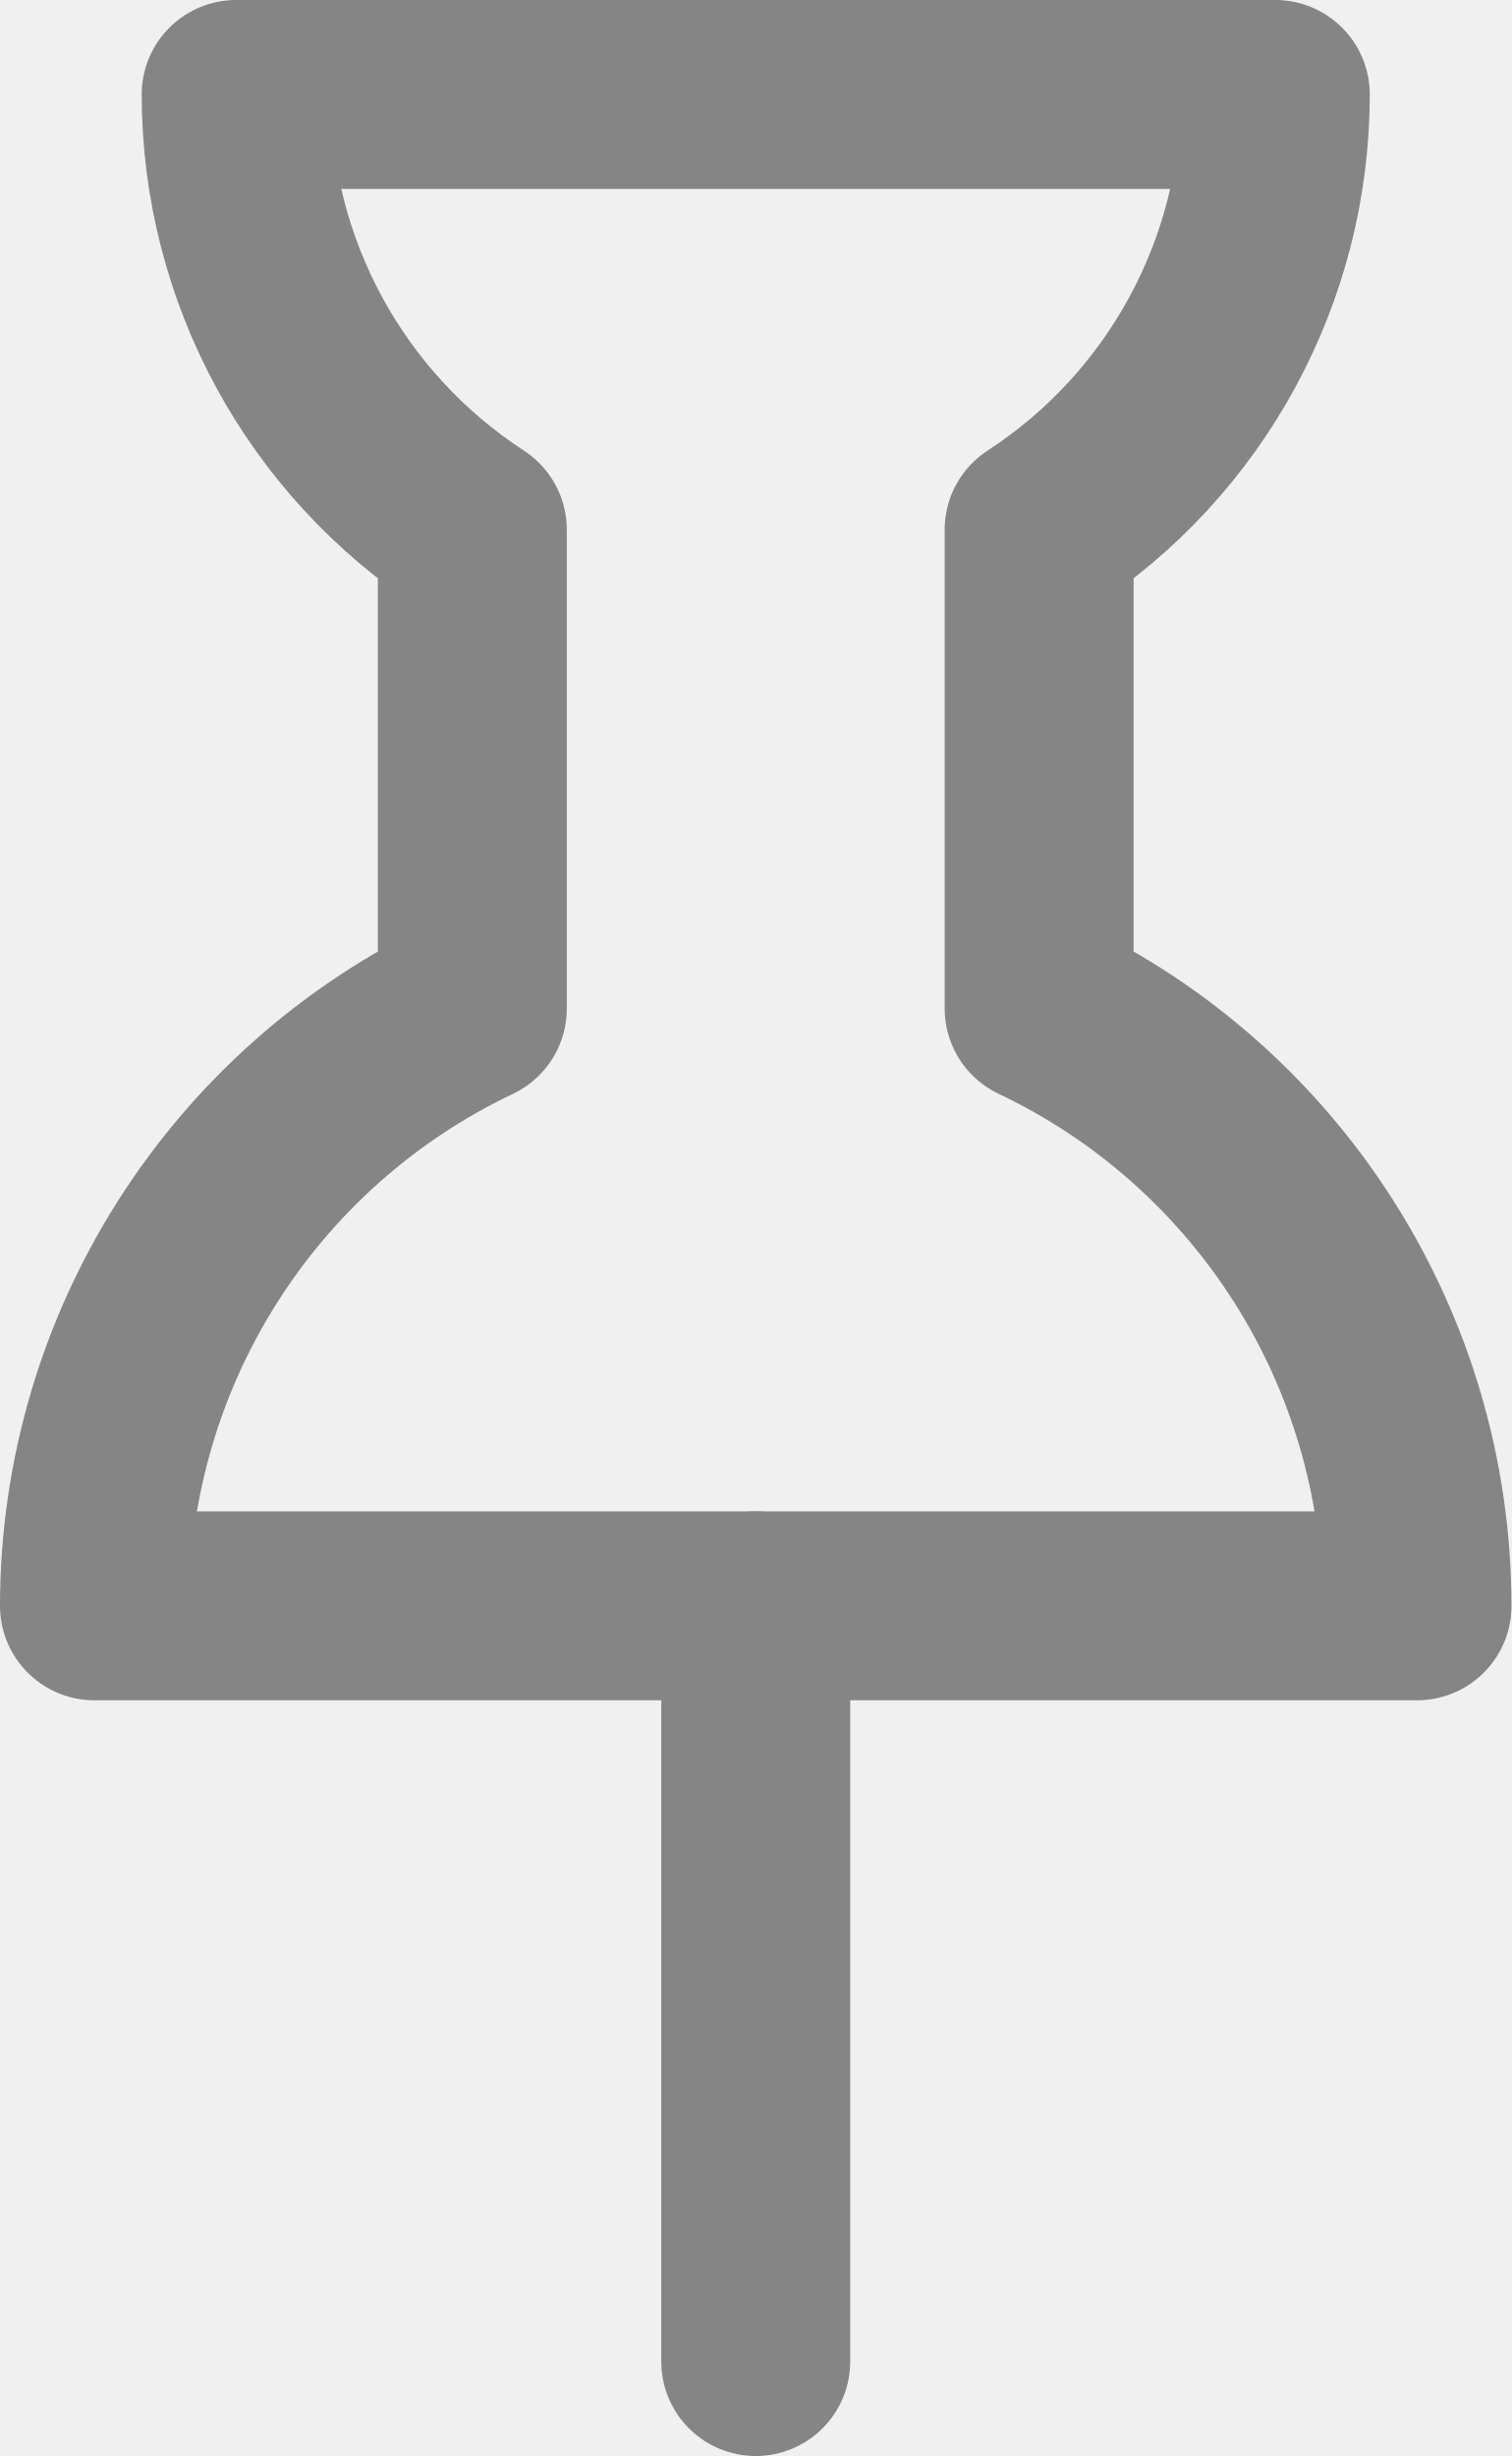
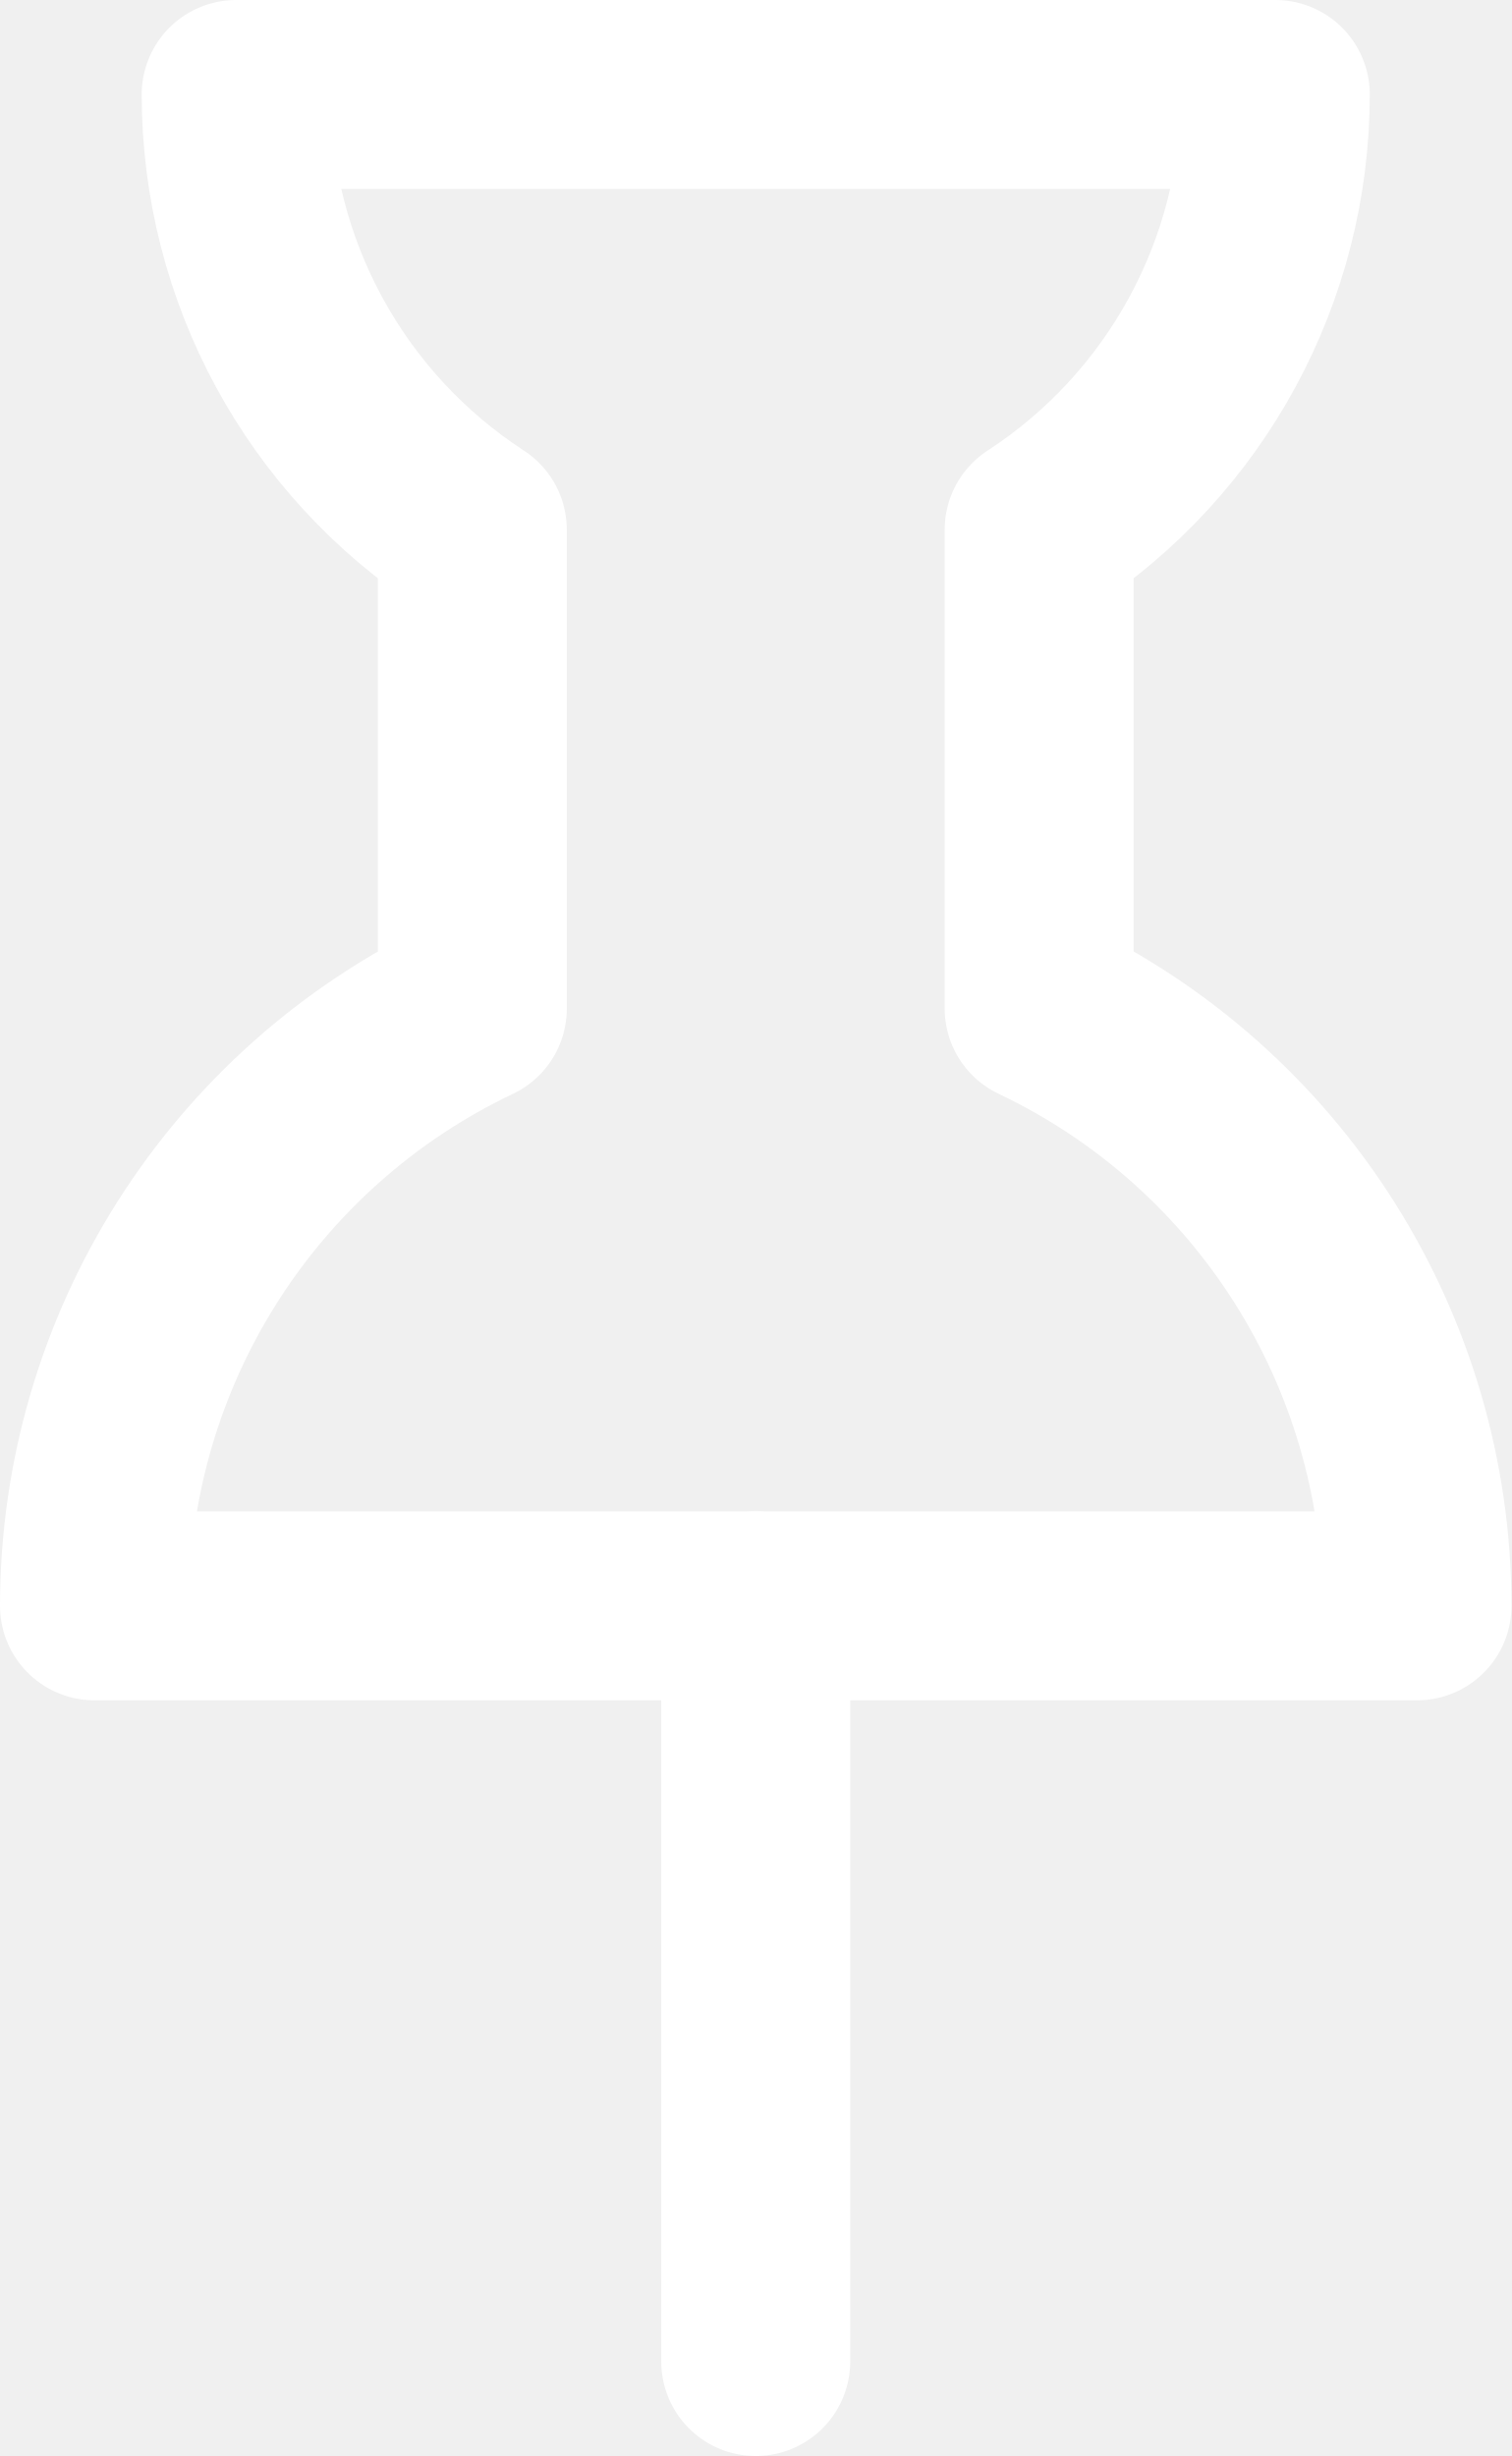
<svg xmlns="http://www.w3.org/2000/svg" width="16" height="26" viewBox="0 0 16 26">
  <g id="pin" transform="translate(-117 -376.2)">
-     <path id="Union_3" data-name="Union 3" d="M-10,222.2h0a7.009,7.009,0,0,1,4-6.323v-5.069A5.5,5.5,0,0,1-8.5,206.2h11A5.5,5.5,0,0,1,0,210.808v5.068A7.009,7.009,0,0,1,4,222.2Z" transform="translate(128 171)" fill="none" stroke="#858585" stroke-linecap="round" stroke-linejoin="round" stroke-width="2" />
-     <path id="Path_36" data-name="Path 36" d="M0,10v8" transform="translate(125 411.2) rotate(180)" fill="none" stroke="#858585" stroke-linecap="round" stroke-width="2" />
+     <path id="Union_3" data-name="Union 3" d="M-10,222.2h0a7.009,7.009,0,0,1,4-6.323v-5.069A5.5,5.5,0,0,1-8.5,206.2h11A5.5,5.5,0,0,1,0,210.808v5.068A7.009,7.009,0,0,1,4,222.2Z" transform="translate(128 171)" fill="none" stroke="#fff" stroke-linecap="round" stroke-linejoin="round" stroke-width="2" />
+     <path id="Path_36" data-name="Path 36" d="M0,10v8" transform="translate(125 411.2) rotate(180)" fill="none" stroke="#fff" stroke-linecap="round" stroke-width="2" />
  </g>
</svg>
